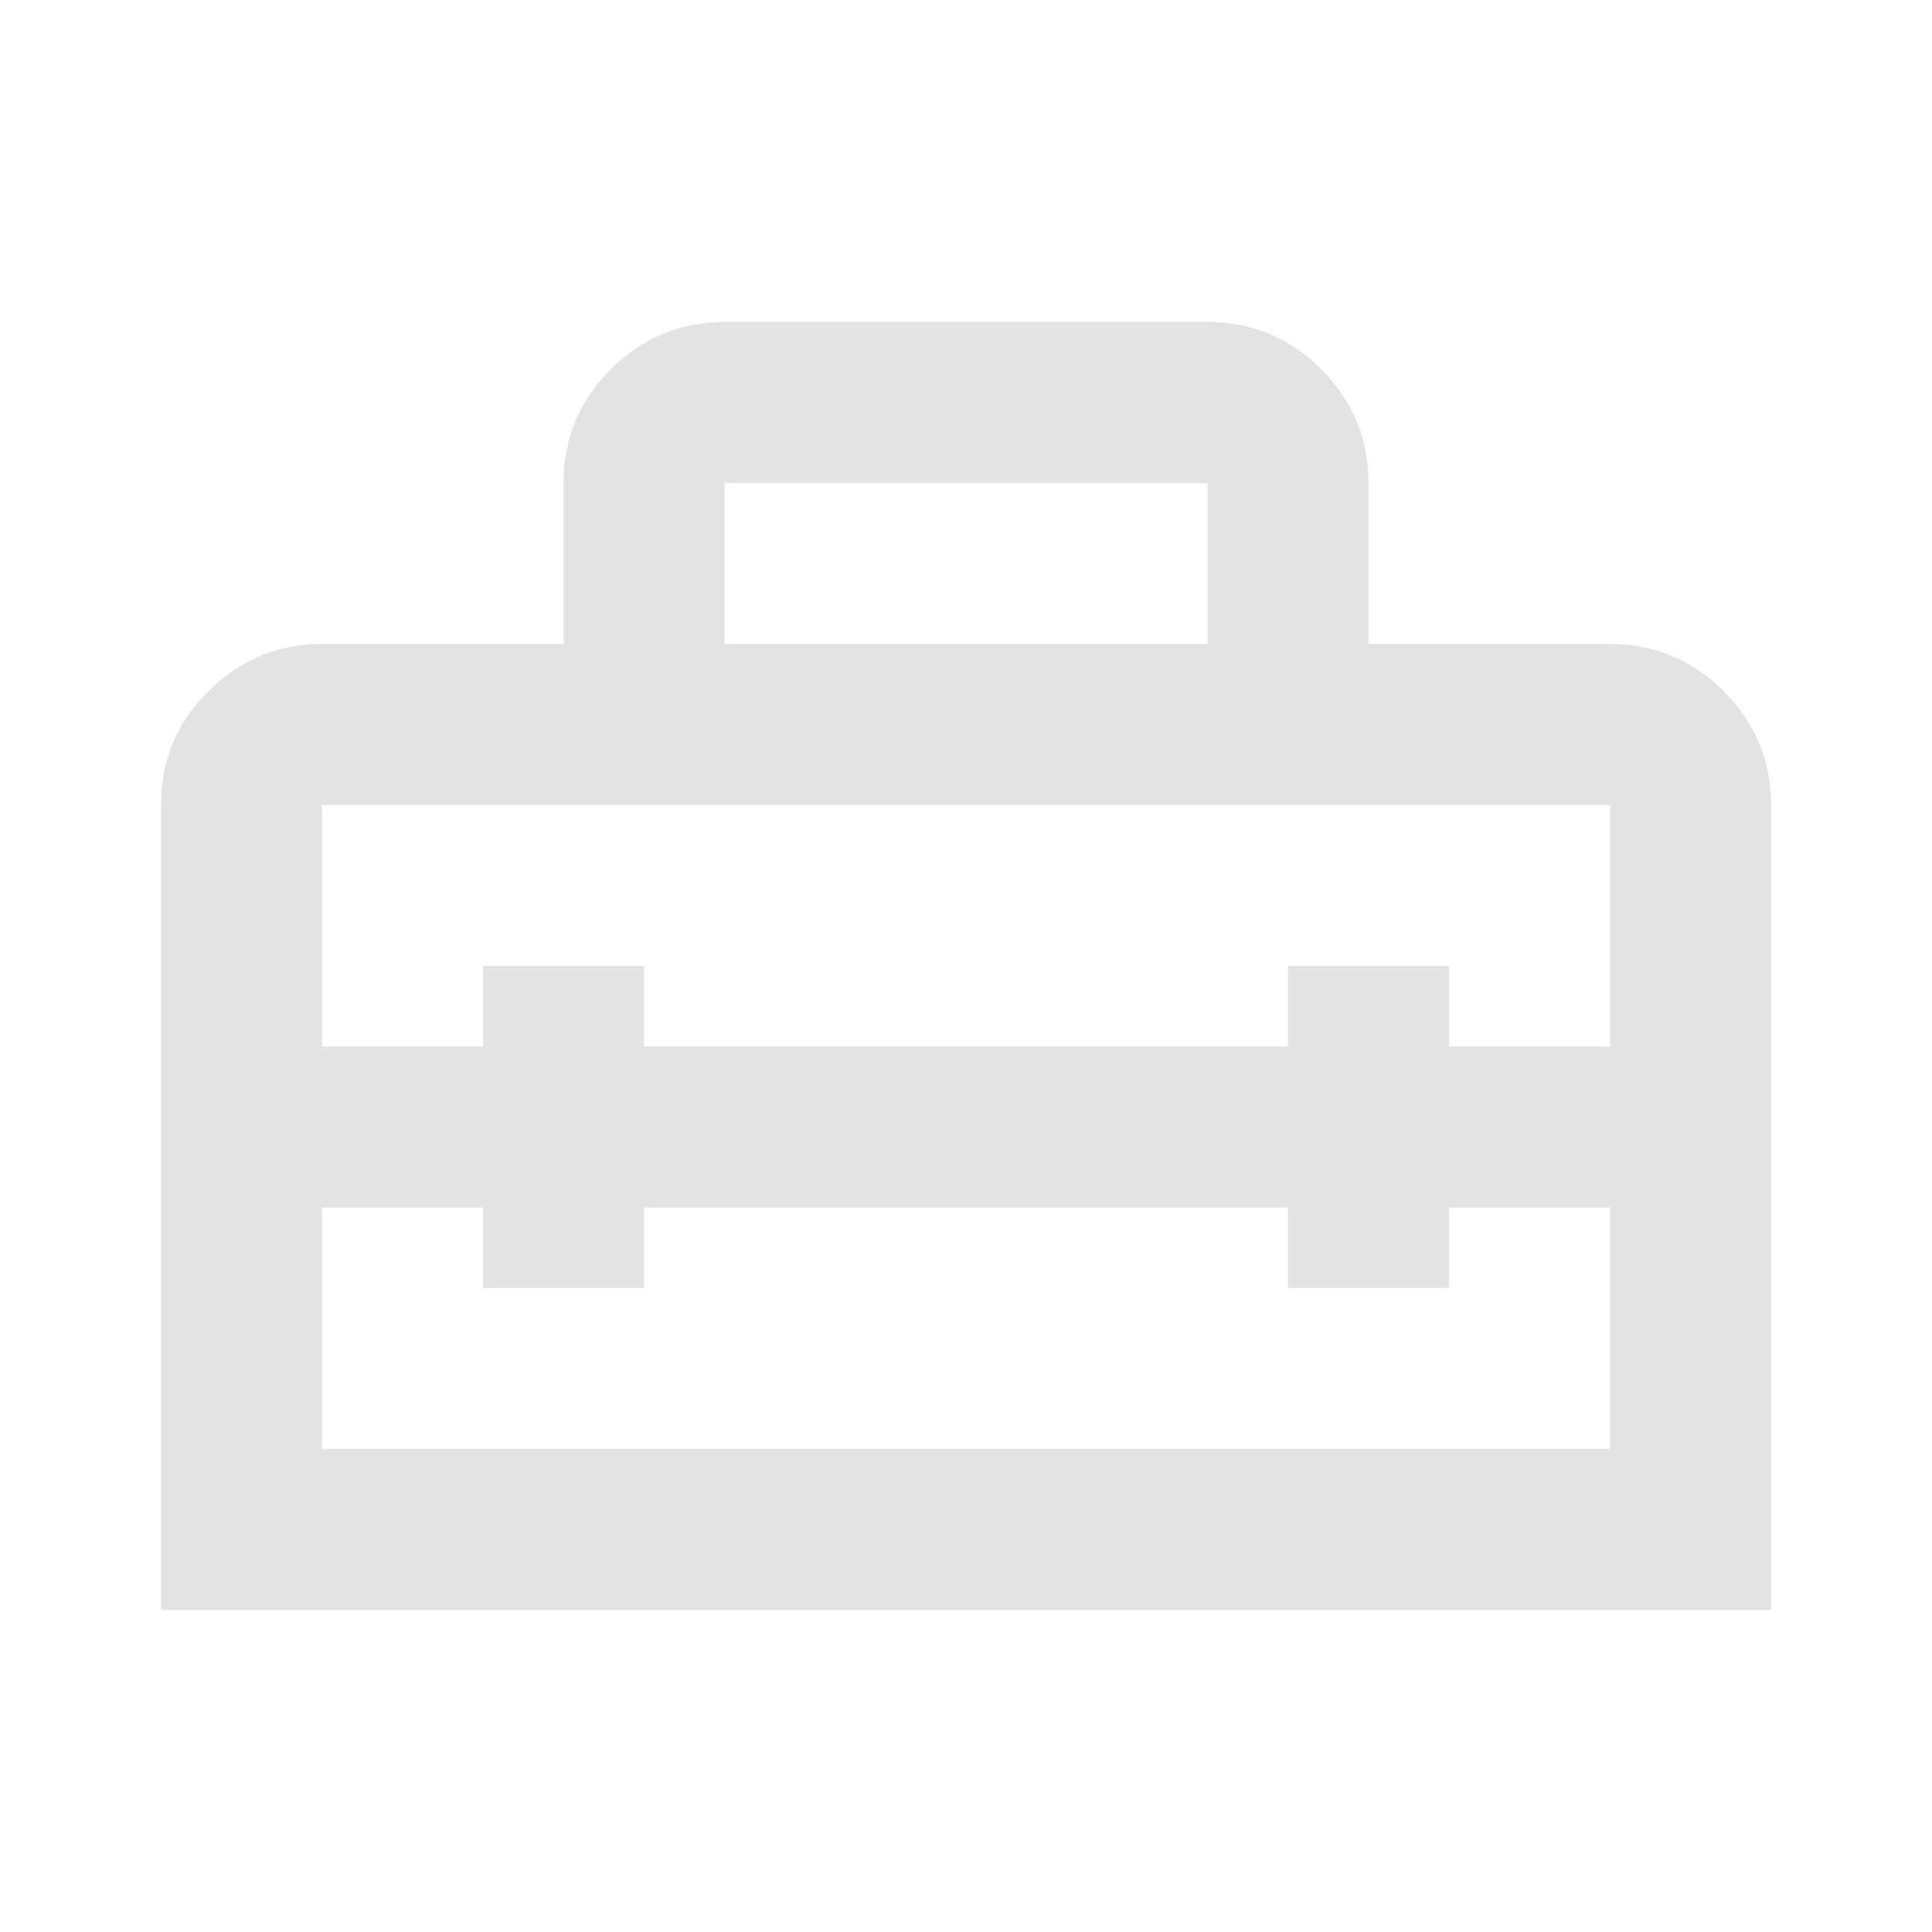
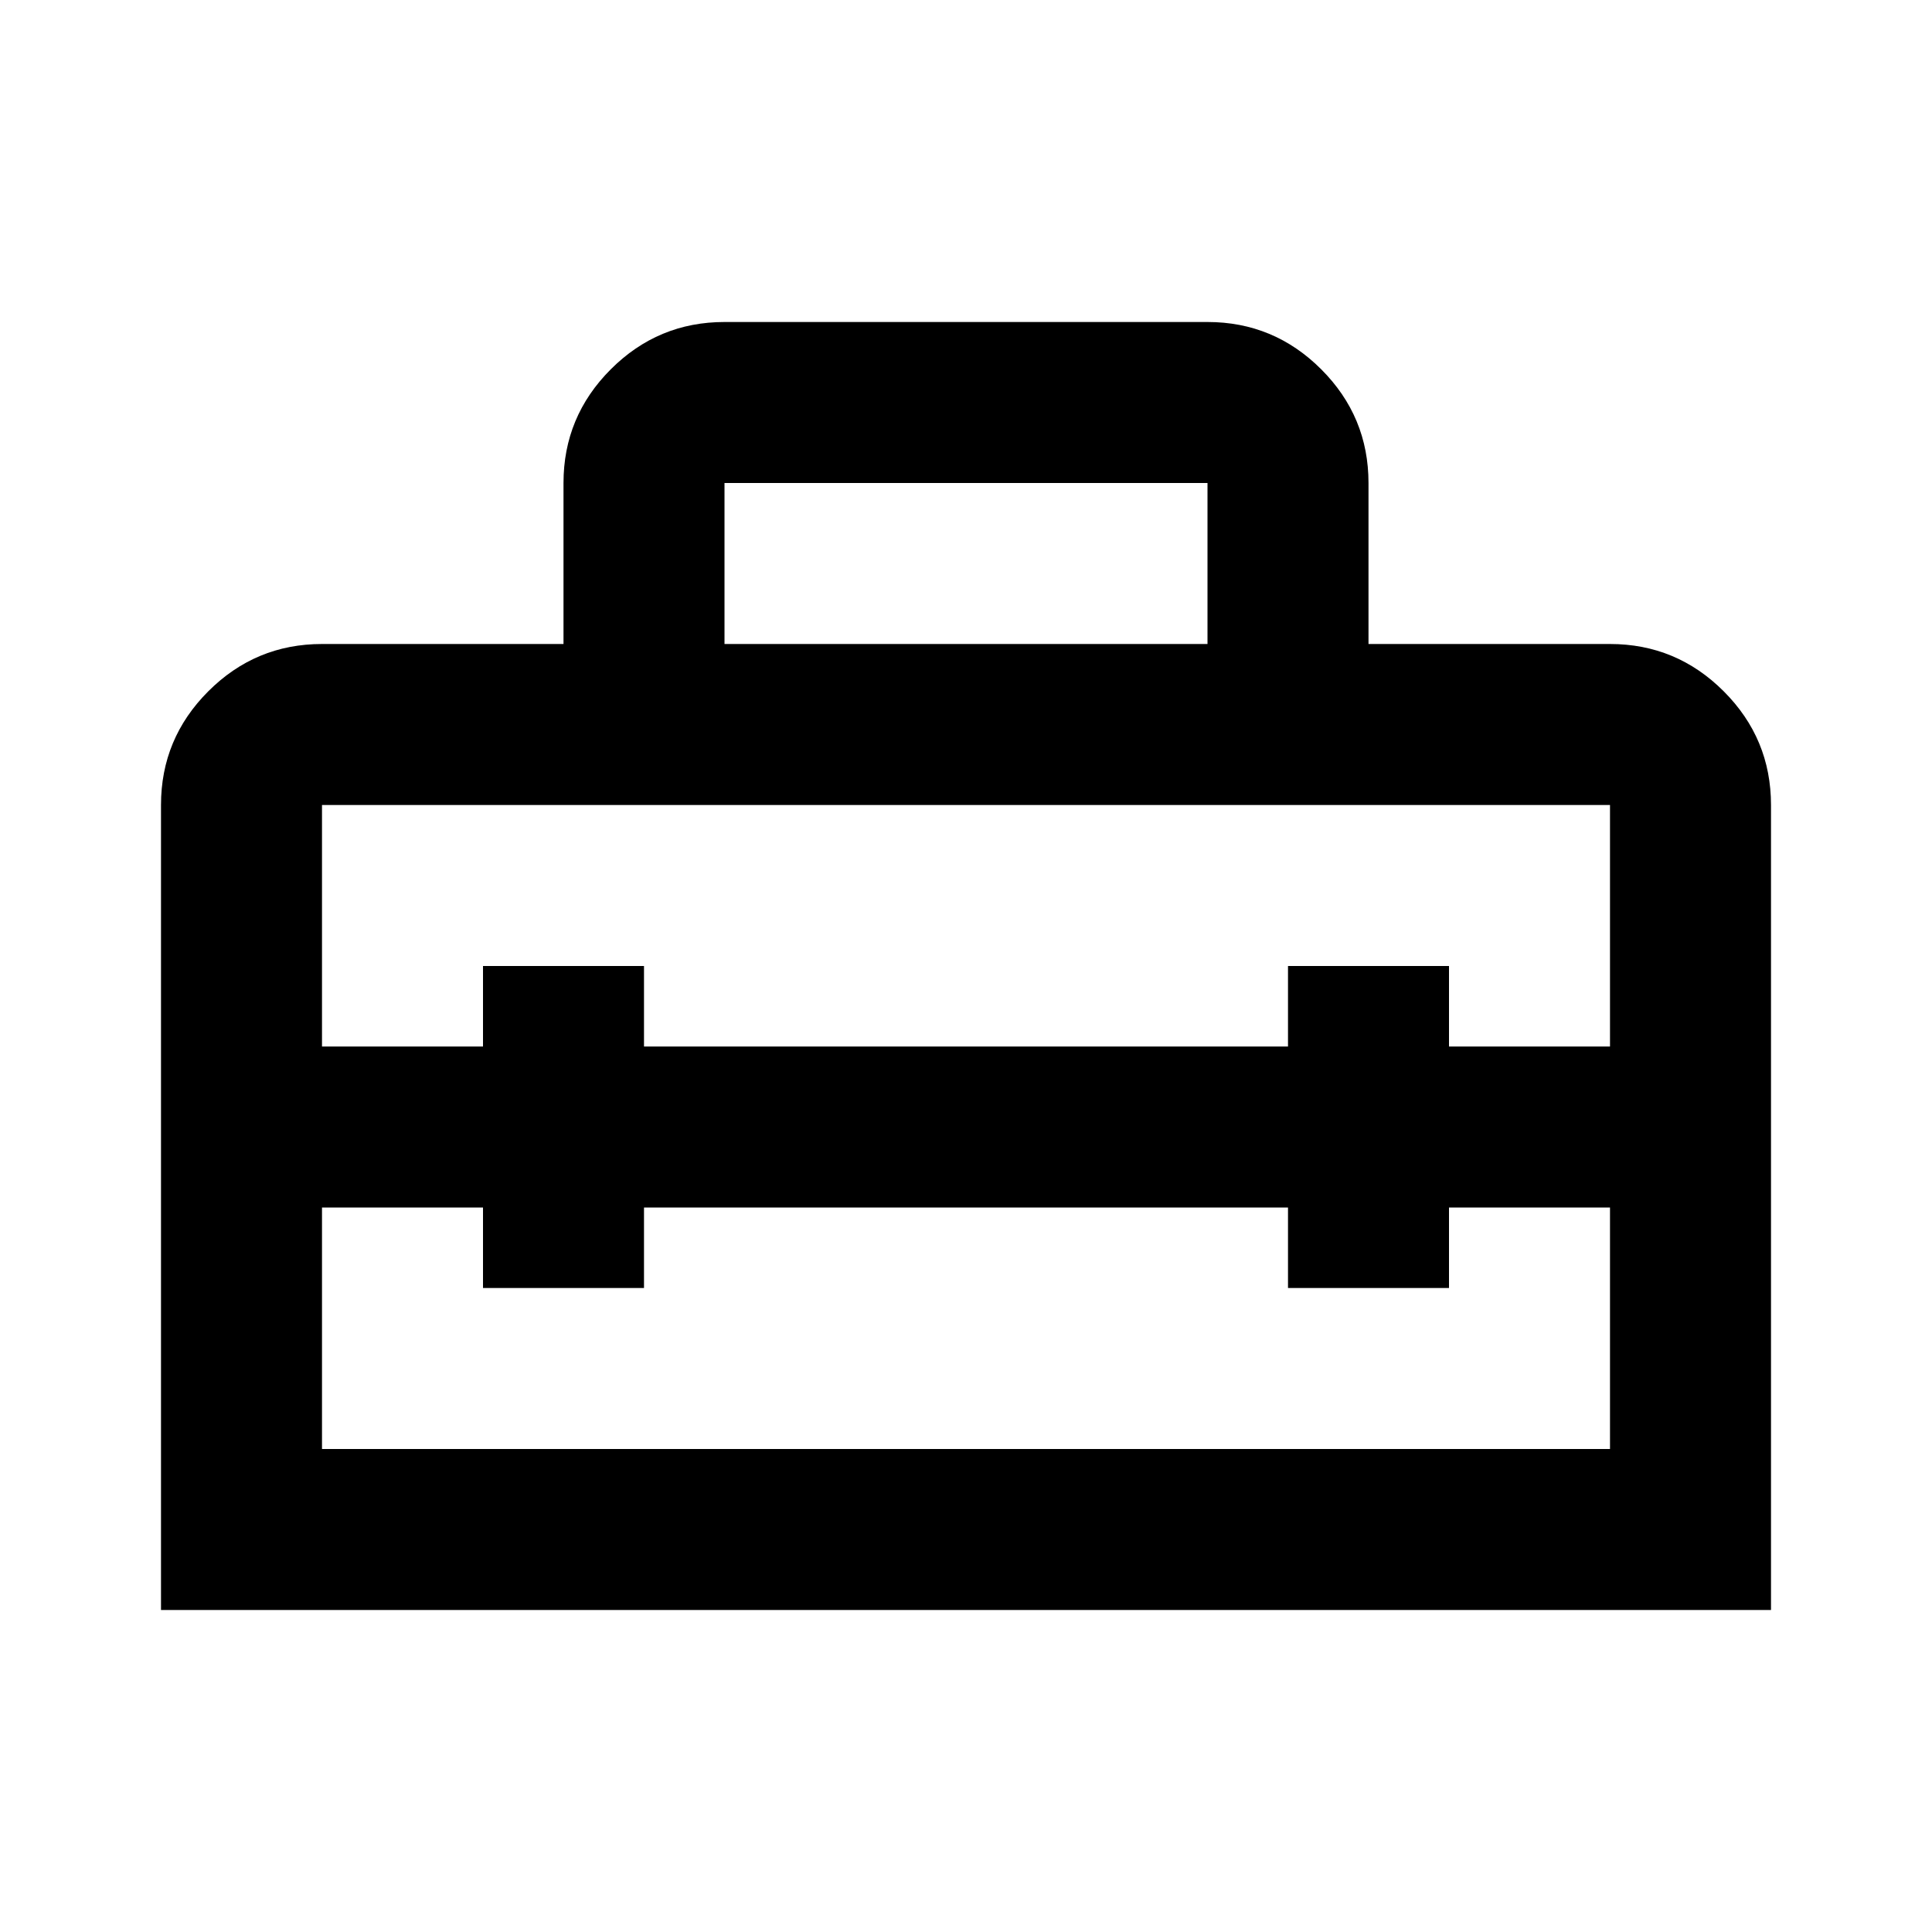
- <svg xmlns="http://www.w3.org/2000/svg" height="24px" viewBox="0 -960 960 960" width="24px" fill="#e3e3e3">
+ <svg xmlns="http://www.w3.org/2000/svg" height="24px" viewBox="0 -960 960 960" width="24px" fill="#000000">
  <path d="M480-400ZM80-160v-400q0-33 23.5-56.5T160-640h120v-80q0-33 23.5-56.5T360-800h240q33 0 56.5 23.5T680-720v80h120q33 0 56.5 23.5T880-560v400H80Zm240-200v40h-80v-40h-80v120h640v-120h-80v40h-80v-40H320ZM160-560v120h80v-40h80v40h320v-40h80v40h80v-120H160Zm200-80h240v-80H360v80Z" />
</svg>
